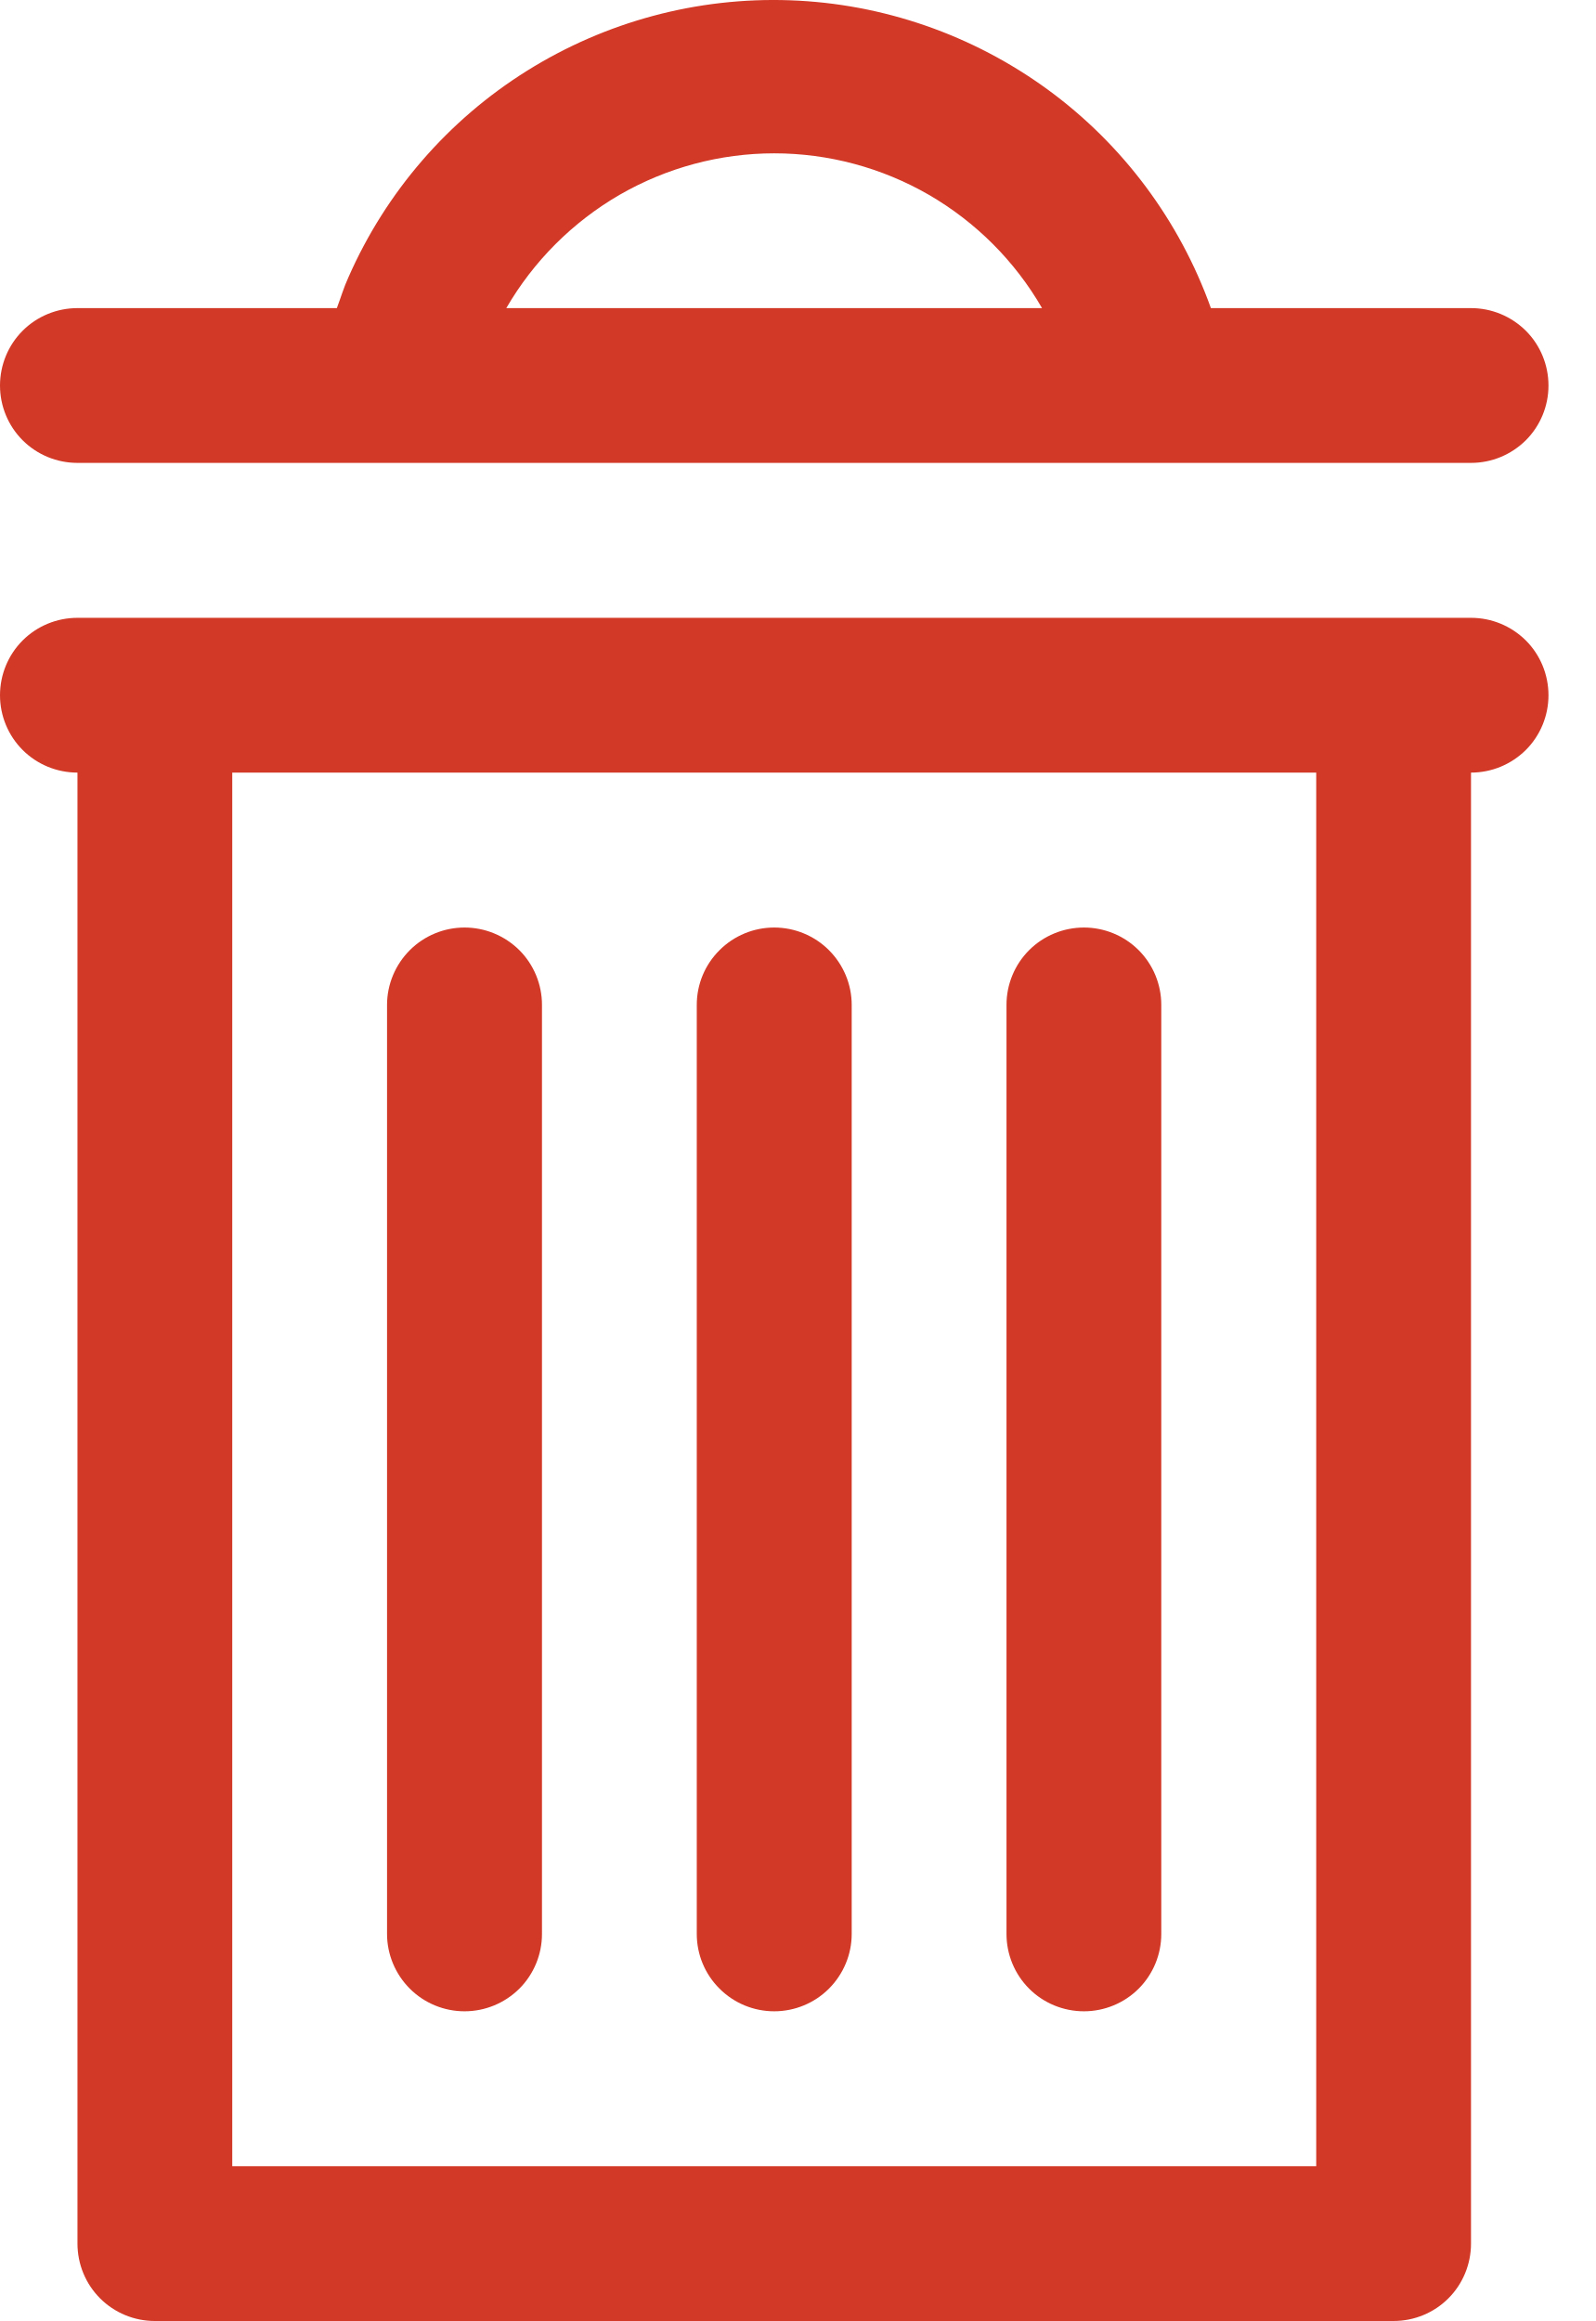
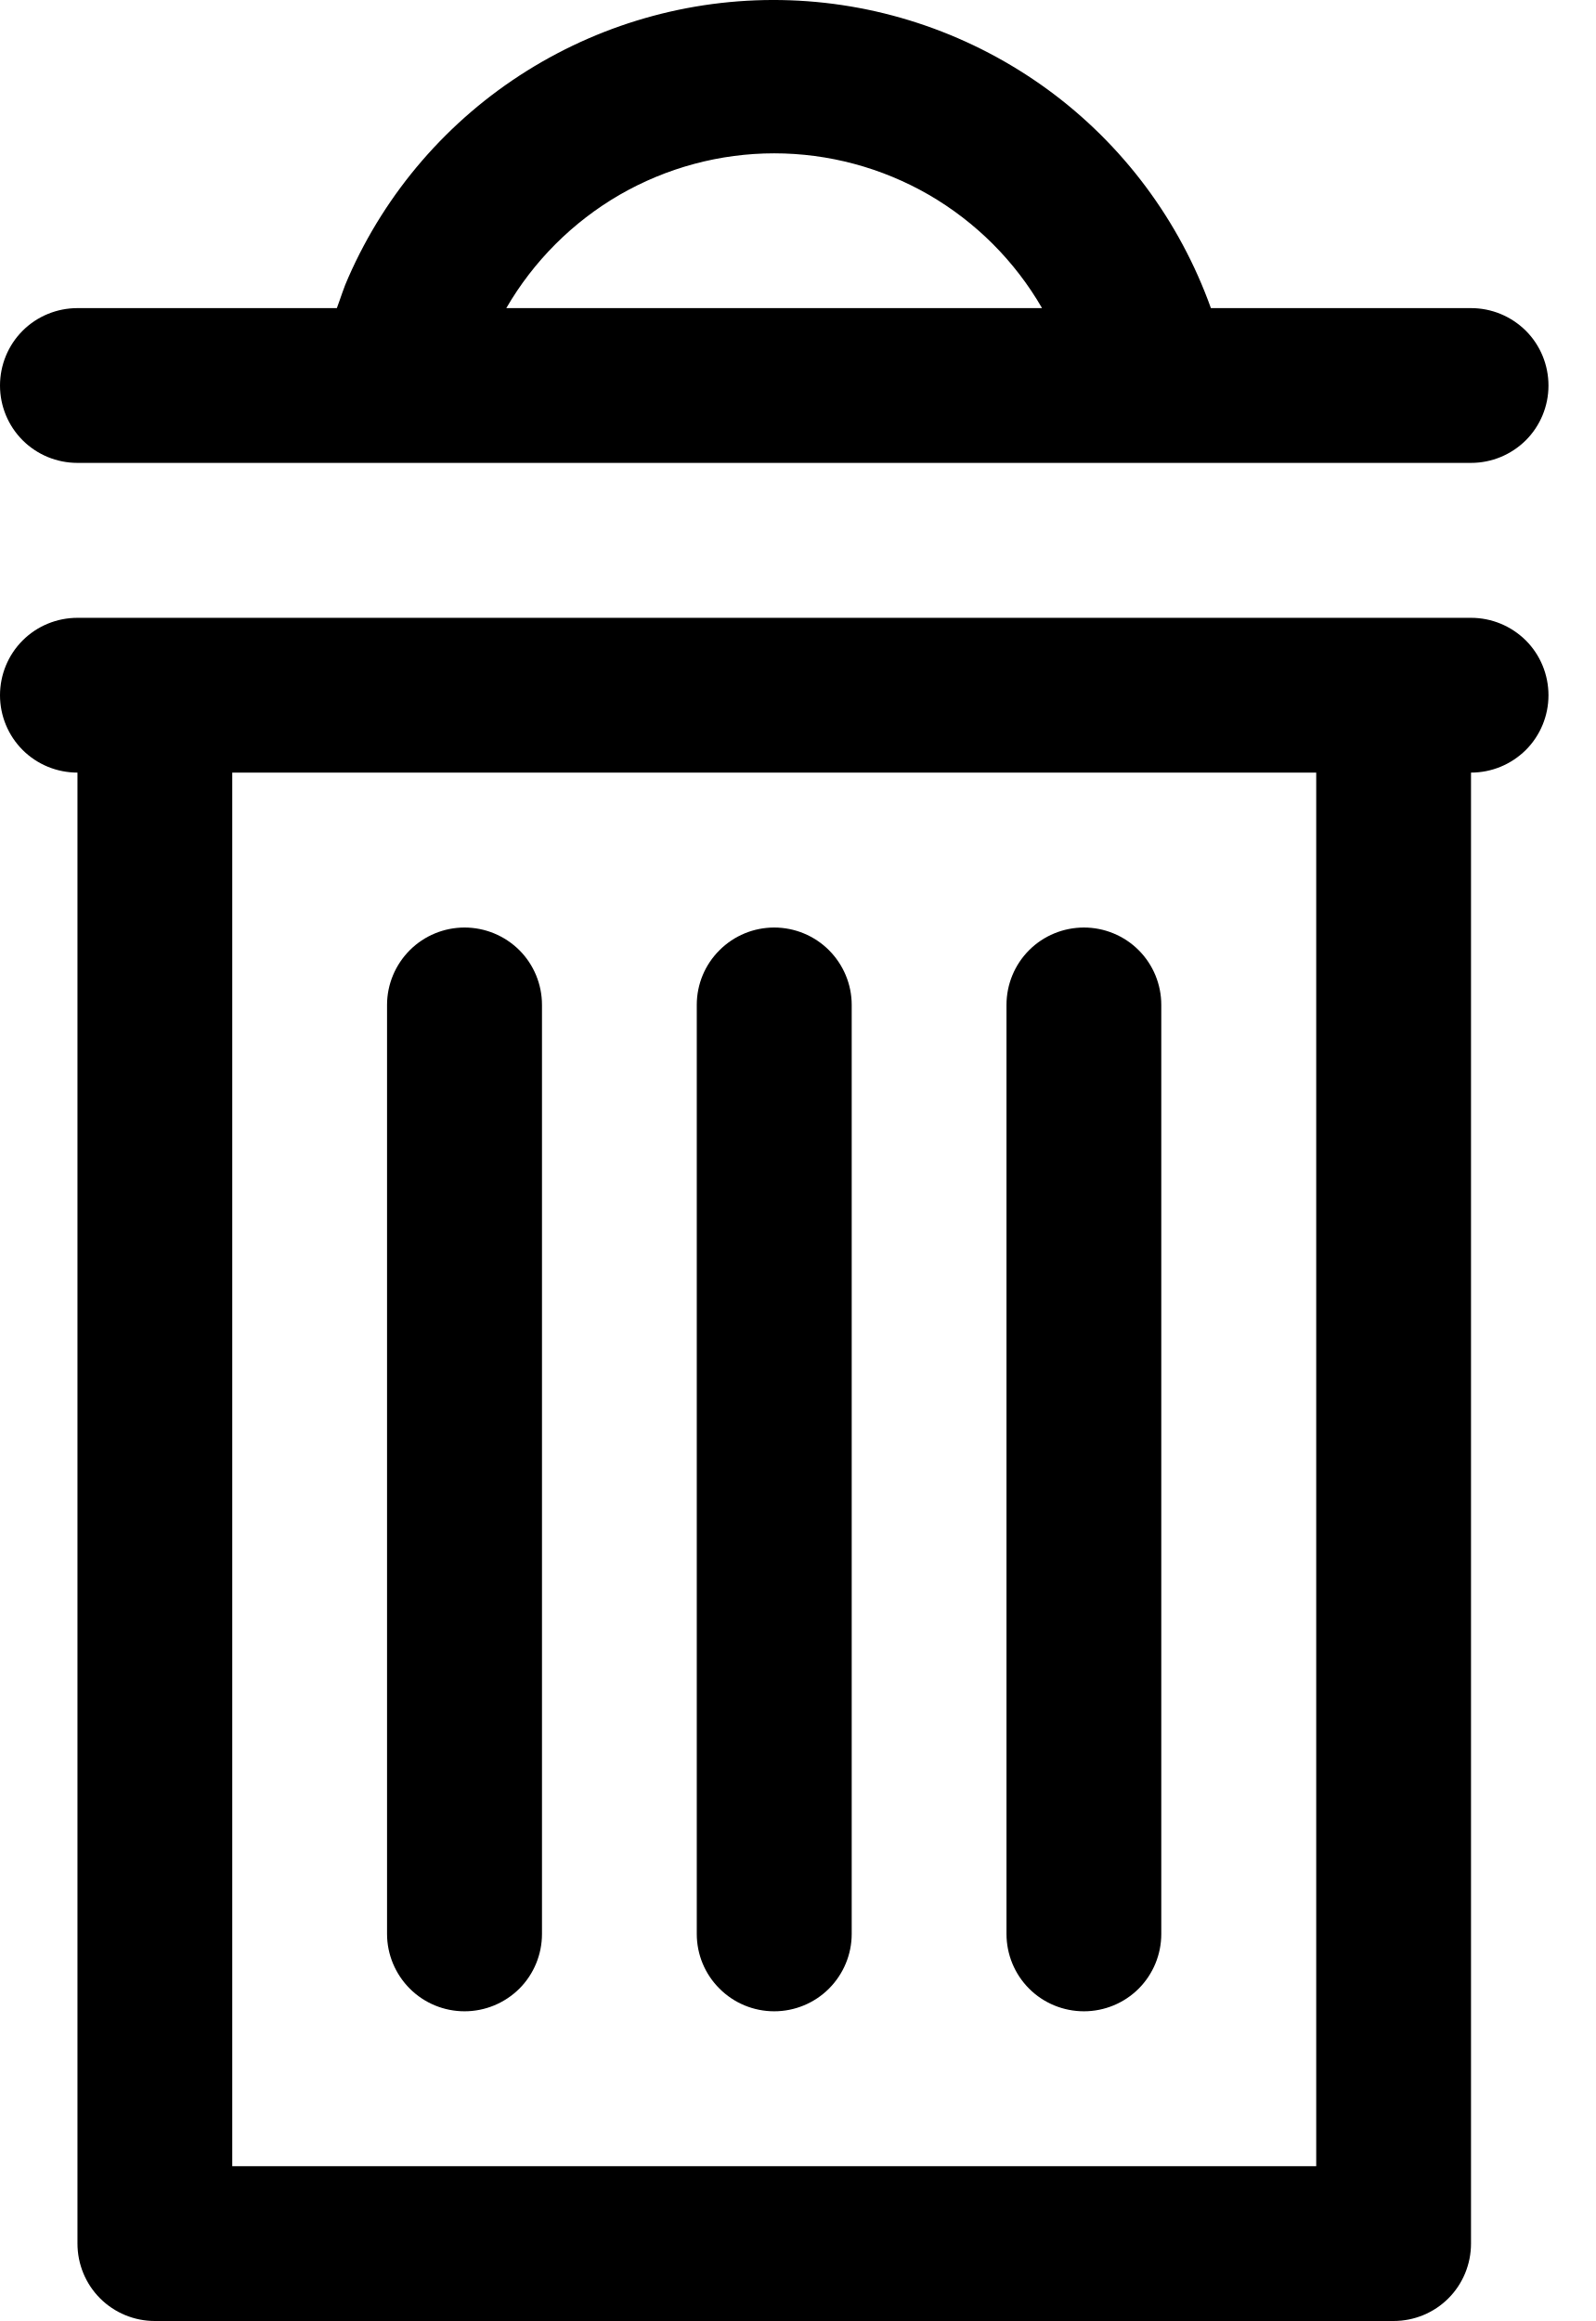
- <svg xmlns="http://www.w3.org/2000/svg" width="11" height="16" viewBox="0 0 11 16" fill="none">
-   <path d="M0.534 3.191H10.14C10.282 3.191 10.417 3.135 10.518 3.035C10.618 2.935 10.674 2.799 10.674 2.658C10.674 2.516 10.618 2.38 10.518 2.28C10.417 2.18 10.282 2.124 10.14 2.124H8.347C8.131 1.521 7.74 0.996 7.223 0.618C6.705 0.24 6.087 0.025 5.447 0.002C4.806 -0.021 4.174 0.149 3.631 0.489C3.088 0.829 2.66 1.324 2.402 1.911C2.37 1.98 2.348 2.055 2.322 2.124H0.534C0.392 2.124 0.256 2.18 0.156 2.28C0.056 2.38 0 2.516 0 2.658C0 2.799 0.056 2.935 0.156 3.035C0.256 3.135 0.392 3.191 0.534 3.191ZM5.337 1.057C5.711 1.057 6.079 1.156 6.403 1.343C6.727 1.531 6.996 1.8 7.183 2.124H3.49C3.678 1.8 3.947 1.531 4.271 1.343C4.595 1.156 4.963 1.057 5.337 1.057ZM10.14 4.259H0.534C0.392 4.259 0.256 4.315 0.156 4.415C0.056 4.515 0 4.651 0 4.793C0 4.934 0.056 5.07 0.156 5.17C0.256 5.27 0.392 5.326 0.534 5.326V15.466C0.534 15.608 0.59 15.744 0.69 15.844C0.79 15.944 0.926 16 1.067 16H9.606C9.748 16 9.884 15.944 9.984 15.844C10.084 15.744 10.14 15.608 10.14 15.466V5.326C10.282 5.326 10.417 5.27 10.518 5.17C10.618 5.07 10.674 4.934 10.674 4.793C10.674 4.651 10.618 4.515 10.518 4.415C10.417 4.315 10.282 4.259 10.14 4.259ZM9.073 14.933H1.601V5.326H9.073V14.933ZM2.668 13.332V6.927C2.668 6.786 2.725 6.65 2.825 6.55C2.925 6.45 3.061 6.394 3.202 6.394C3.344 6.394 3.479 6.45 3.58 6.55C3.68 6.65 3.736 6.786 3.736 6.927V13.332C3.736 13.473 3.68 13.609 3.58 13.709C3.479 13.809 3.344 13.865 3.202 13.865C3.061 13.865 2.925 13.809 2.825 13.709C2.725 13.609 2.668 13.473 2.668 13.332ZM4.803 13.332V6.927C4.803 6.786 4.859 6.65 4.96 6.55C5.06 6.45 5.195 6.394 5.337 6.394C5.478 6.394 5.614 6.45 5.714 6.55C5.814 6.65 5.871 6.786 5.871 6.927V13.332C5.871 13.473 5.814 13.609 5.714 13.709C5.614 13.809 5.478 13.865 5.337 13.865C5.195 13.865 5.06 13.809 4.96 13.709C4.859 13.609 4.803 13.473 4.803 13.332ZM6.938 13.332V6.927C6.938 6.786 6.994 6.65 7.094 6.55C7.194 6.45 7.33 6.394 7.472 6.394C7.613 6.394 7.749 6.45 7.849 6.55C7.949 6.65 8.005 6.786 8.005 6.927V13.332C8.005 13.473 7.949 13.609 7.849 13.709C7.749 13.809 7.613 13.865 7.472 13.865C7.33 13.865 7.194 13.809 7.094 13.709C6.994 13.609 6.938 13.473 6.938 13.332Z" fill="#D33927" />
+ <svg xmlns="http://www.w3.org/2000/svg" viewBox="0 0 11 16">
+   <path d="M0.534 3.191H10.14C10.282 3.191 10.417 3.135 10.518 3.035C10.618 2.935 10.674 2.799 10.674 2.658C10.674 2.516 10.618 2.38 10.518 2.28C10.417 2.18 10.282 2.124 10.14 2.124H8.347C8.131 1.521 7.74 0.996 7.223 0.618C6.705 0.24 6.087 0.025 5.447 0.002C4.806 -0.021 4.174 0.149 3.631 0.489C3.088 0.829 2.66 1.324 2.402 1.911C2.37 1.98 2.348 2.055 2.322 2.124H0.534C0.392 2.124 0.256 2.18 0.156 2.28C0.056 2.38 0 2.516 0 2.658C0 2.799 0.056 2.935 0.156 3.035C0.256 3.135 0.392 3.191 0.534 3.191ZM5.337 1.057C5.711 1.057 6.079 1.156 6.403 1.343C6.727 1.531 6.996 1.8 7.183 2.124H3.49C3.678 1.8 3.947 1.531 4.271 1.343C4.595 1.156 4.963 1.057 5.337 1.057ZM10.14 4.259H0.534C0.392 4.259 0.256 4.315 0.156 4.415C0.056 4.515 0 4.651 0 4.793C0 4.934 0.056 5.07 0.156 5.17C0.256 5.27 0.392 5.326 0.534 5.326V15.466C0.534 15.608 0.59 15.744 0.69 15.844C0.79 15.944 0.926 16 1.067 16H9.606C9.748 16 9.884 15.944 9.984 15.844C10.084 15.744 10.14 15.608 10.14 15.466V5.326C10.282 5.326 10.417 5.27 10.518 5.17C10.618 5.07 10.674 4.934 10.674 4.793C10.674 4.651 10.618 4.515 10.518 4.415C10.417 4.315 10.282 4.259 10.14 4.259ZM9.073 14.933H1.601V5.326H9.073V14.933ZM2.668 13.332V6.927C2.668 6.786 2.725 6.65 2.825 6.55C2.925 6.45 3.061 6.394 3.202 6.394C3.344 6.394 3.479 6.45 3.58 6.55C3.68 6.65 3.736 6.786 3.736 6.927V13.332C3.736 13.473 3.68 13.609 3.58 13.709C3.479 13.809 3.344 13.865 3.202 13.865C3.061 13.865 2.925 13.809 2.825 13.709C2.725 13.609 2.668 13.473 2.668 13.332ZM4.803 13.332V6.927C4.803 6.786 4.859 6.65 4.96 6.55C5.06 6.45 5.195 6.394 5.337 6.394C5.478 6.394 5.614 6.45 5.714 6.55C5.814 6.65 5.871 6.786 5.871 6.927V13.332C5.871 13.473 5.814 13.609 5.714 13.709C5.614 13.809 5.478 13.865 5.337 13.865C5.195 13.865 5.06 13.809 4.96 13.709C4.859 13.609 4.803 13.473 4.803 13.332ZM6.938 13.332V6.927C6.938 6.786 6.994 6.65 7.094 6.55C7.194 6.45 7.33 6.394 7.472 6.394C7.613 6.394 7.749 6.45 7.849 6.55C7.949 6.65 8.005 6.786 8.005 6.927V13.332C8.005 13.473 7.949 13.609 7.849 13.709C7.749 13.809 7.613 13.865 7.472 13.865C7.33 13.865 7.194 13.809 7.094 13.709C6.994 13.609 6.938 13.473 6.938 13.332Z" />
</svg>
